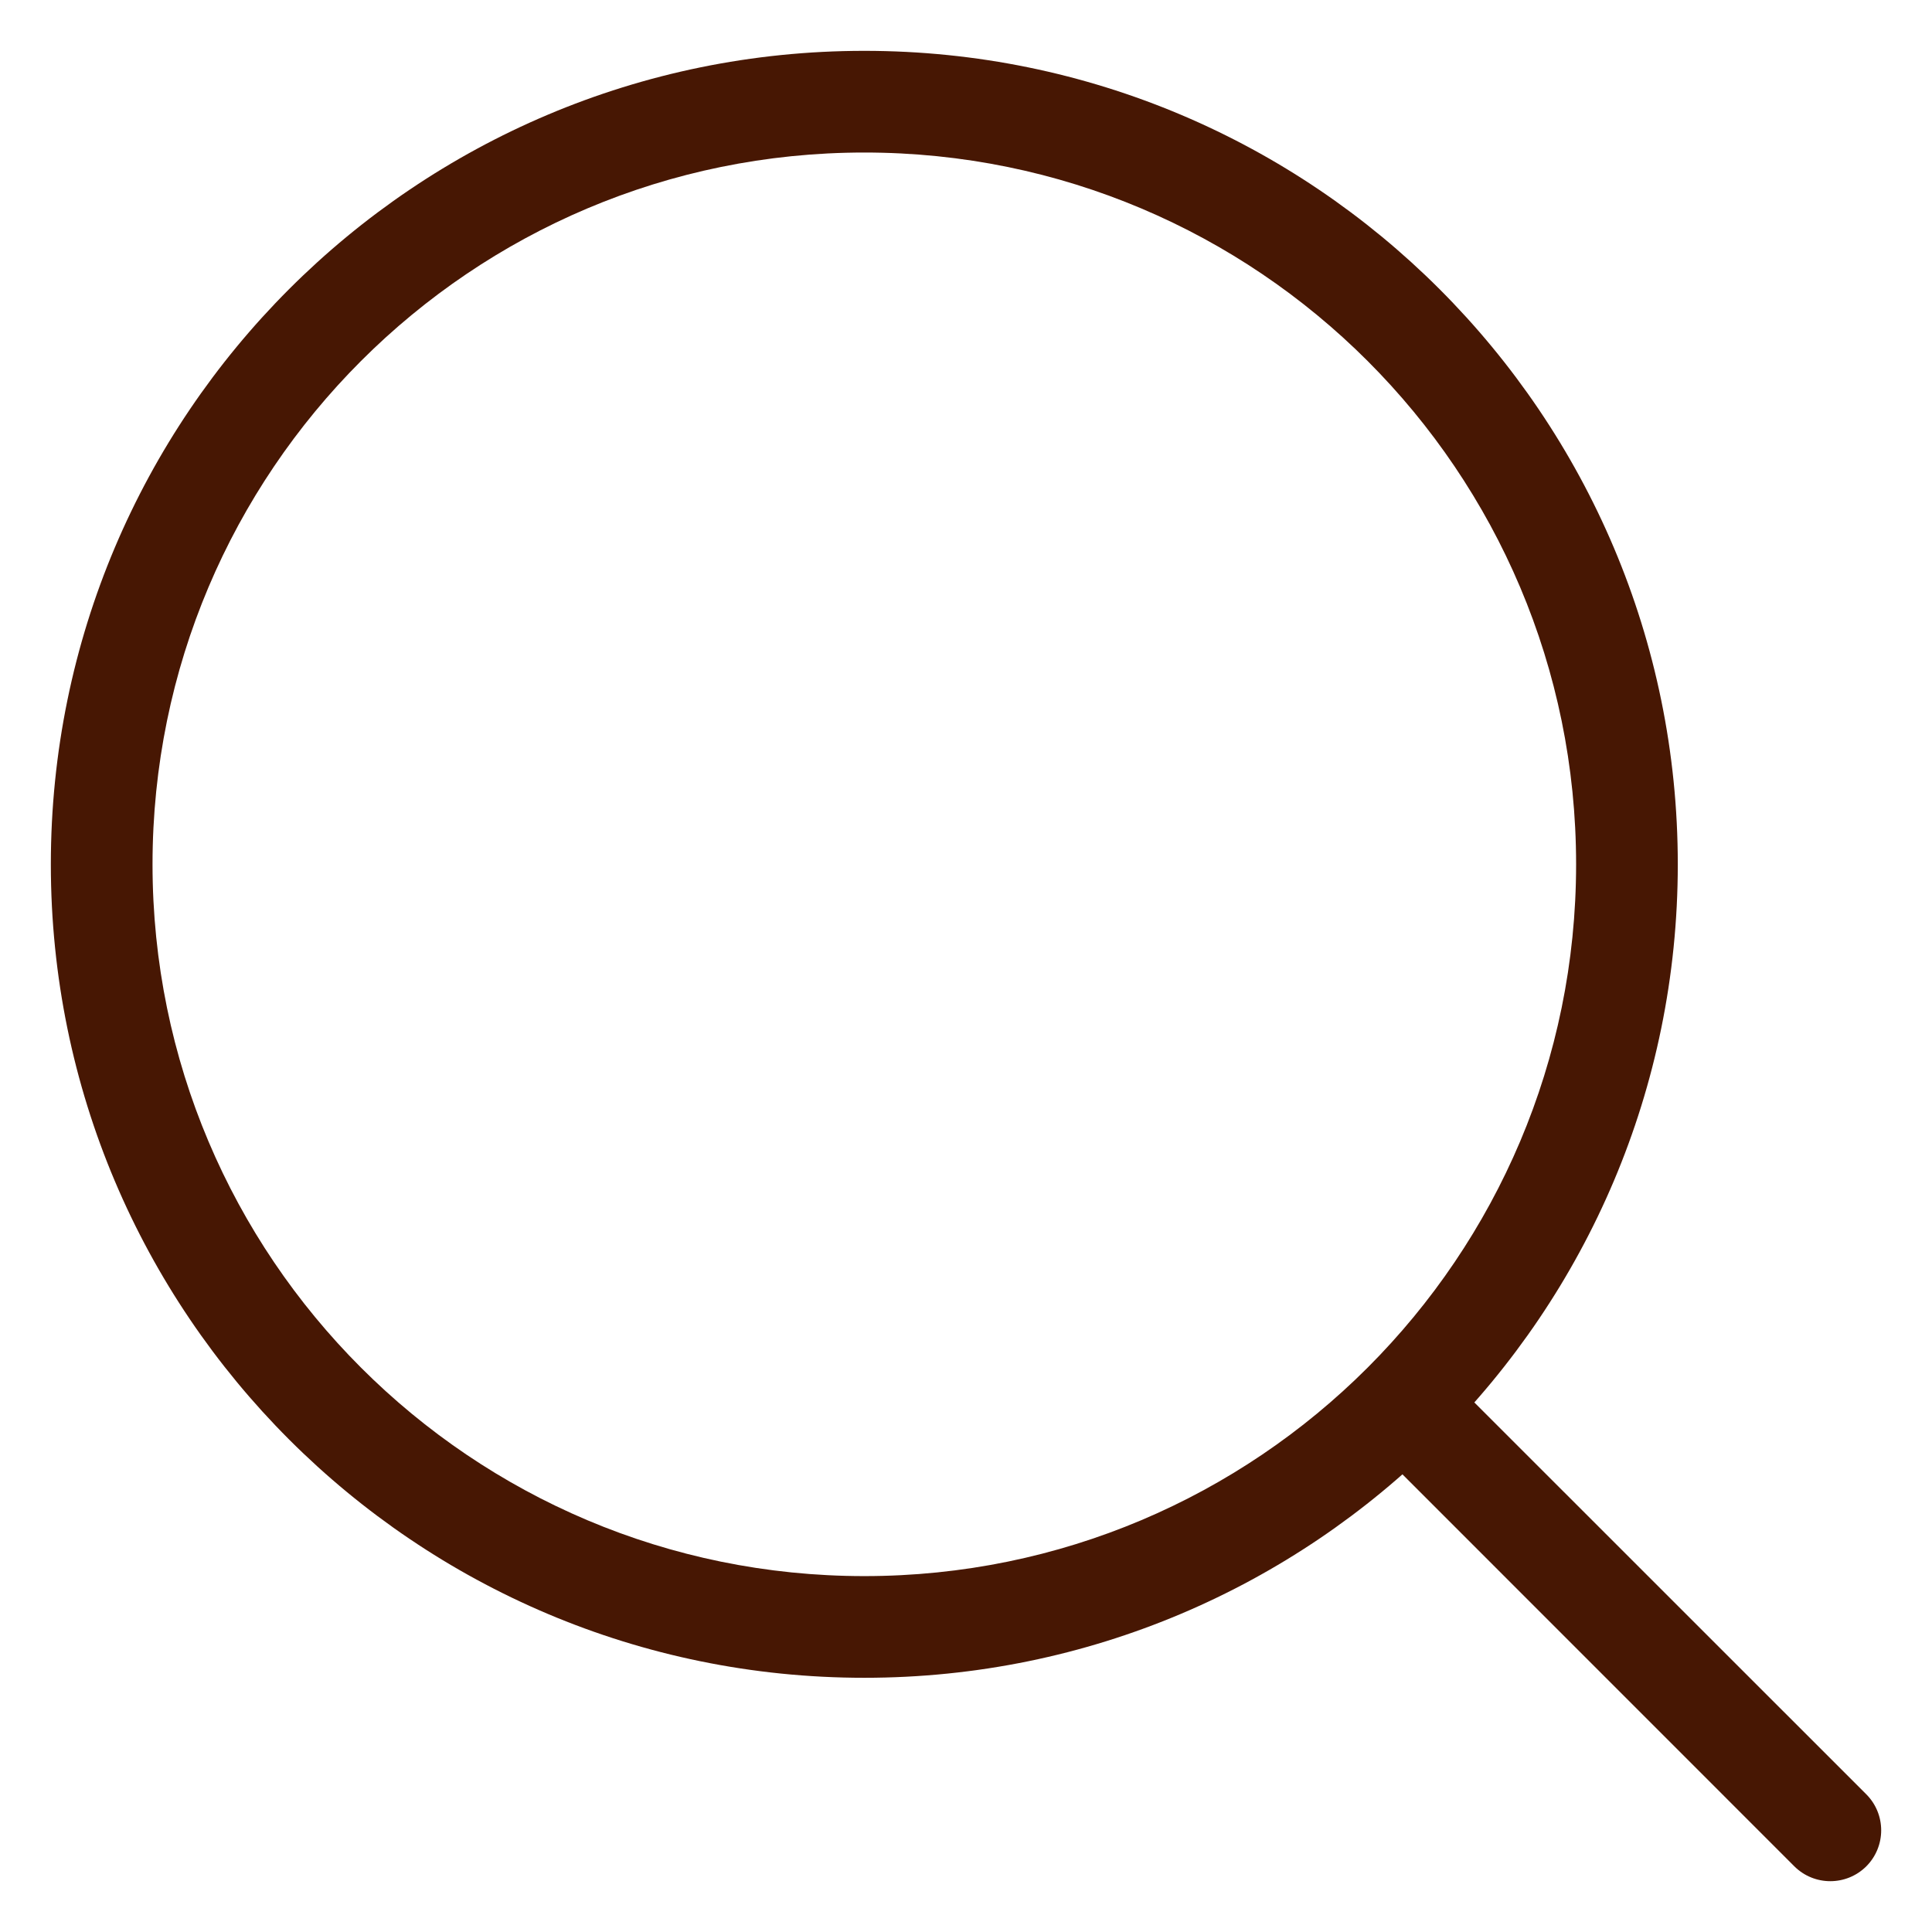
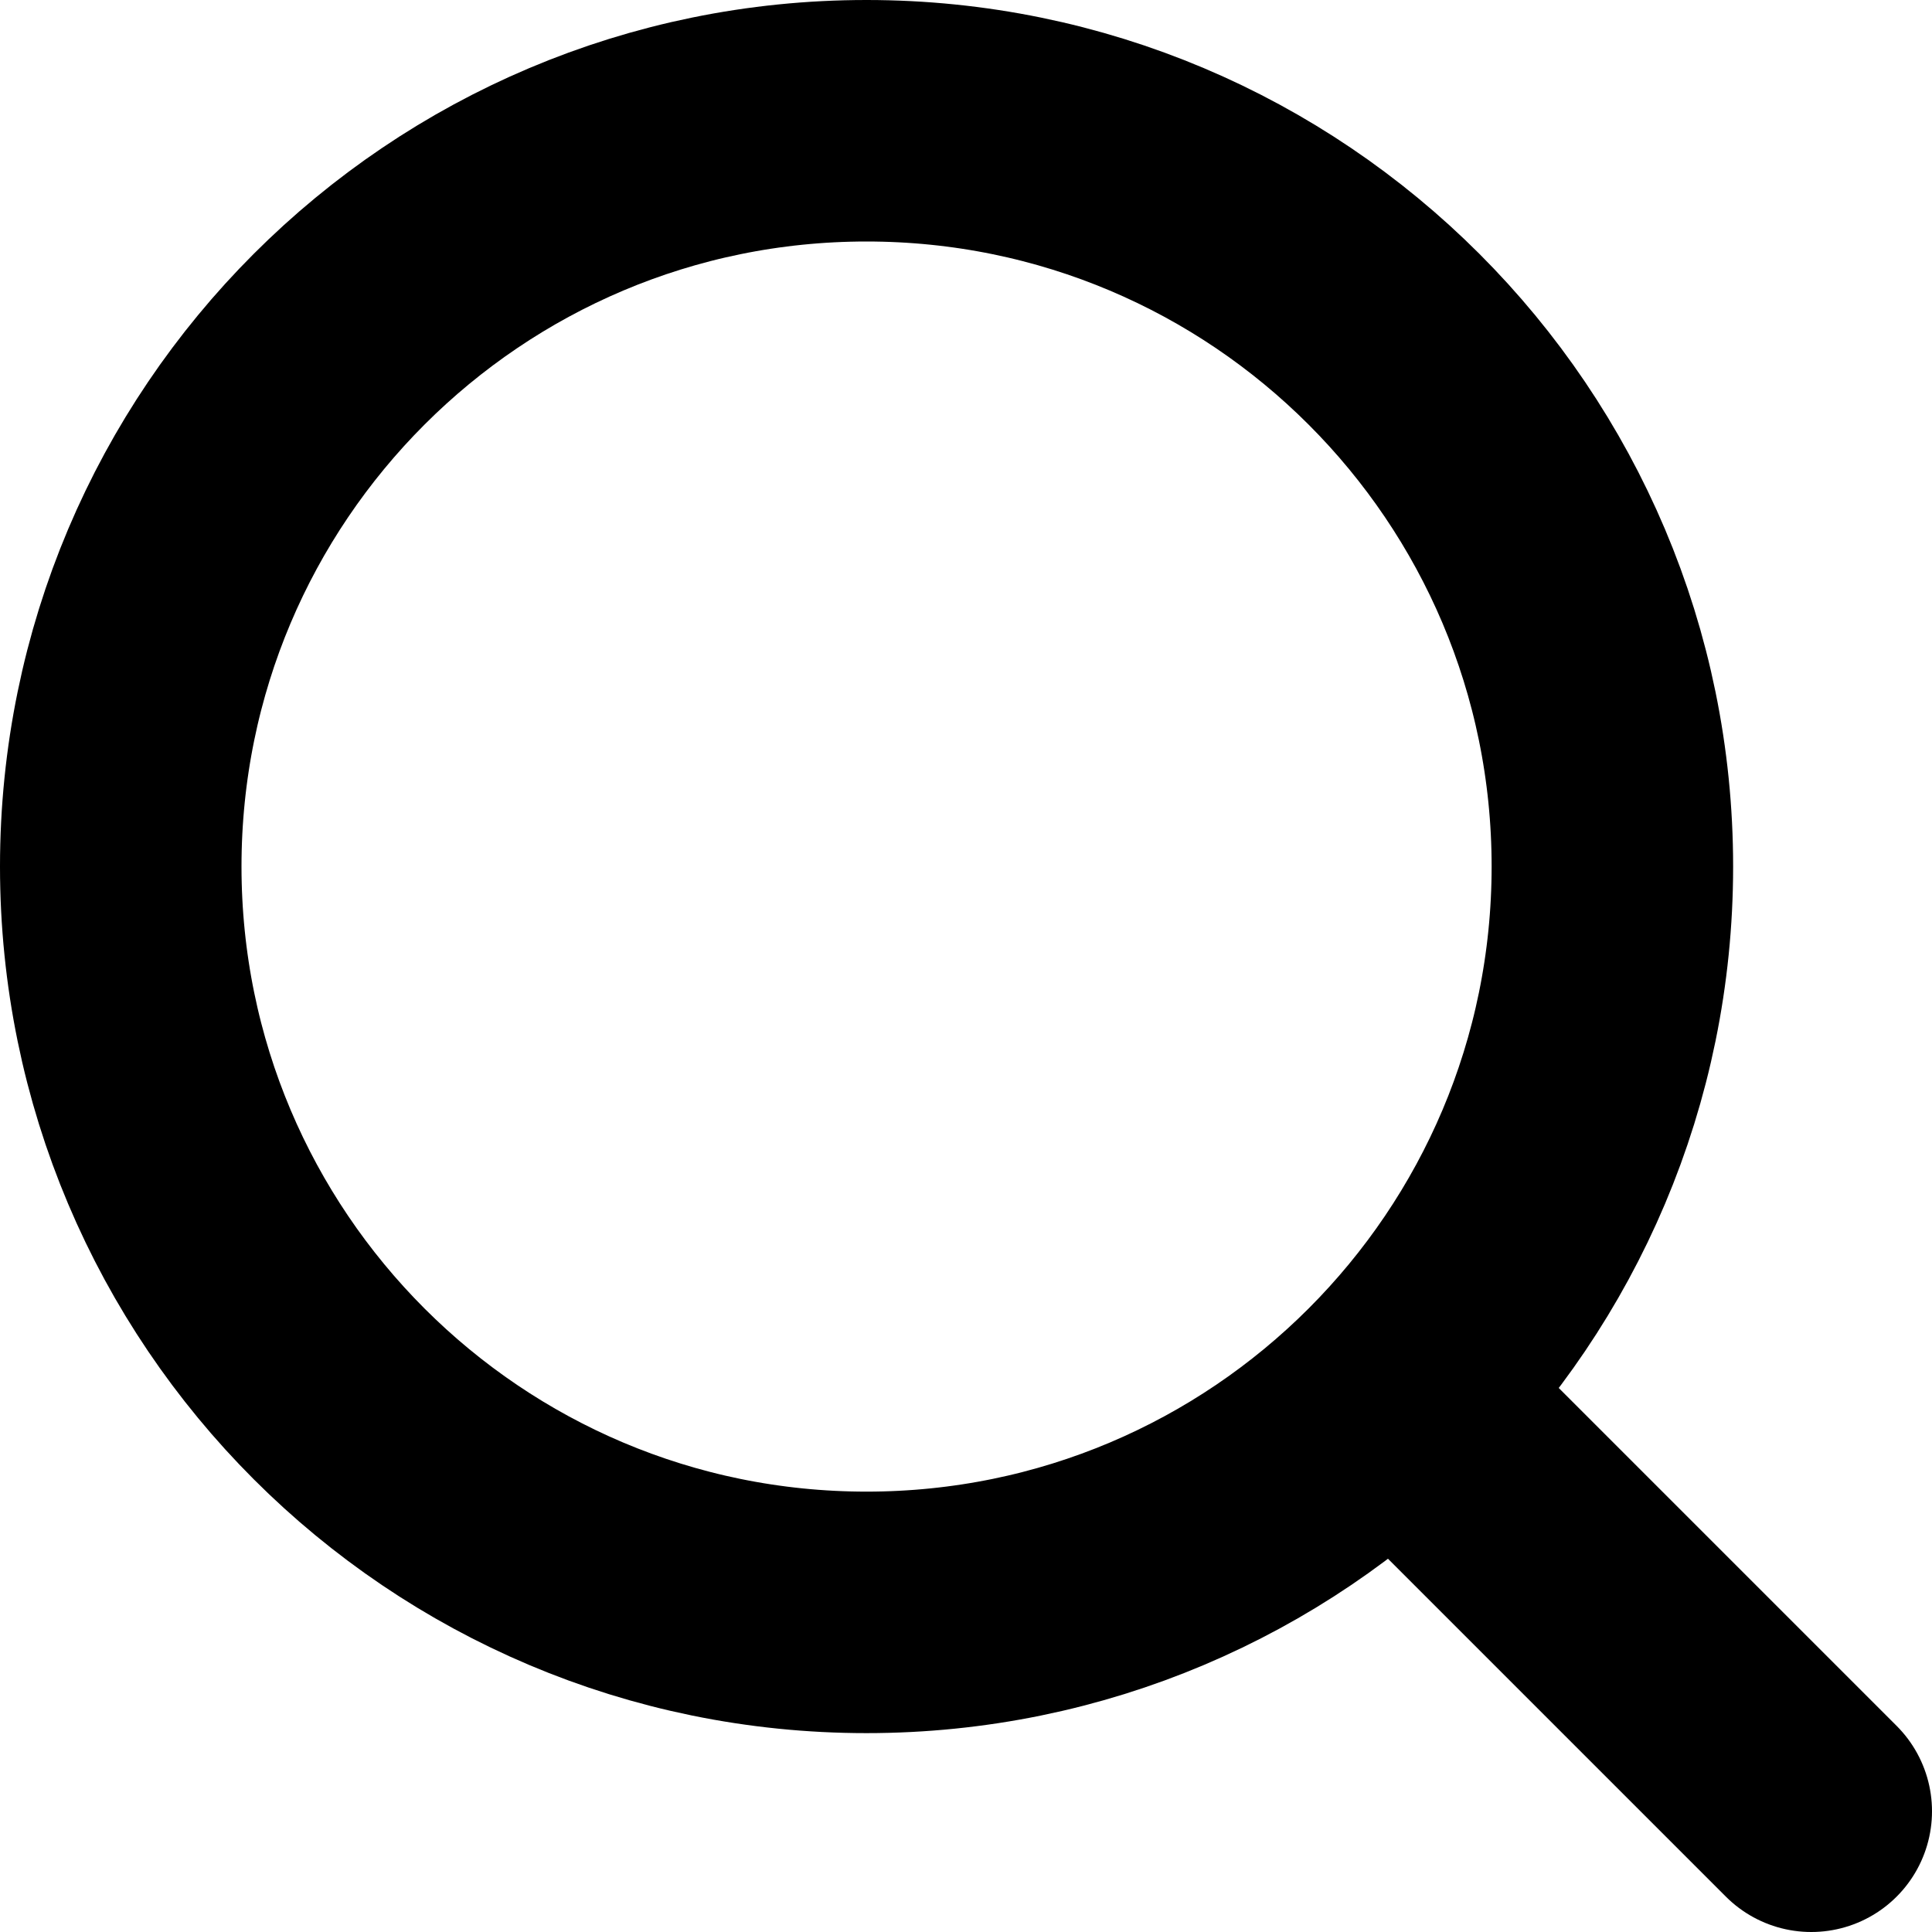
- <svg xmlns="http://www.w3.org/2000/svg" width="19" height="19" viewBox="0 0 19 19" fill="none">
-   <path d="M17.646 18.354C17.842 18.549 18.158 18.549 18.354 18.354C18.549 18.158 18.549 17.842 18.354 17.646L17.646 18.354ZM15.5 8.5C15.5 12.366 12.366 15.5 8.5 15.5V16.5C12.918 16.5 16.5 12.918 16.5 8.5H15.5ZM8.5 15.5C4.634 15.5 1.5 12.366 1.5 8.5H0.5C0.5 12.918 4.082 16.5 8.5 16.5V15.5ZM1.5 8.5C1.5 4.634 4.634 1.5 8.5 1.5V0.5C4.082 0.5 0.5 4.082 0.5 8.5H1.5ZM8.5 1.5C12.366 1.5 15.5 4.634 15.5 8.5H16.5C16.5 4.082 12.918 0.5 8.5 0.5V1.5ZM18.354 17.646L14.166 13.459L13.459 14.166L17.646 18.354L18.354 17.646Z" fill="#471703" />
+ <svg xmlns="http://www.w3.org/2000/svg" width="16" height="16" viewBox="0 0 16 16" fill="none">
+   <path d="M15 15L11.551 11.551M13.353 7.176C13.353 10.588 10.588 13.353 7.176 13.353C3.765 13.353 1 10.588 1 7.176C1 3.765 3.765 1 7.176 1C10.588 1 13.353 3.765 13.353 7.176Z" stroke="black" stroke-width="2" stroke-linecap="round" stroke-linejoin="round" />
</svg>
